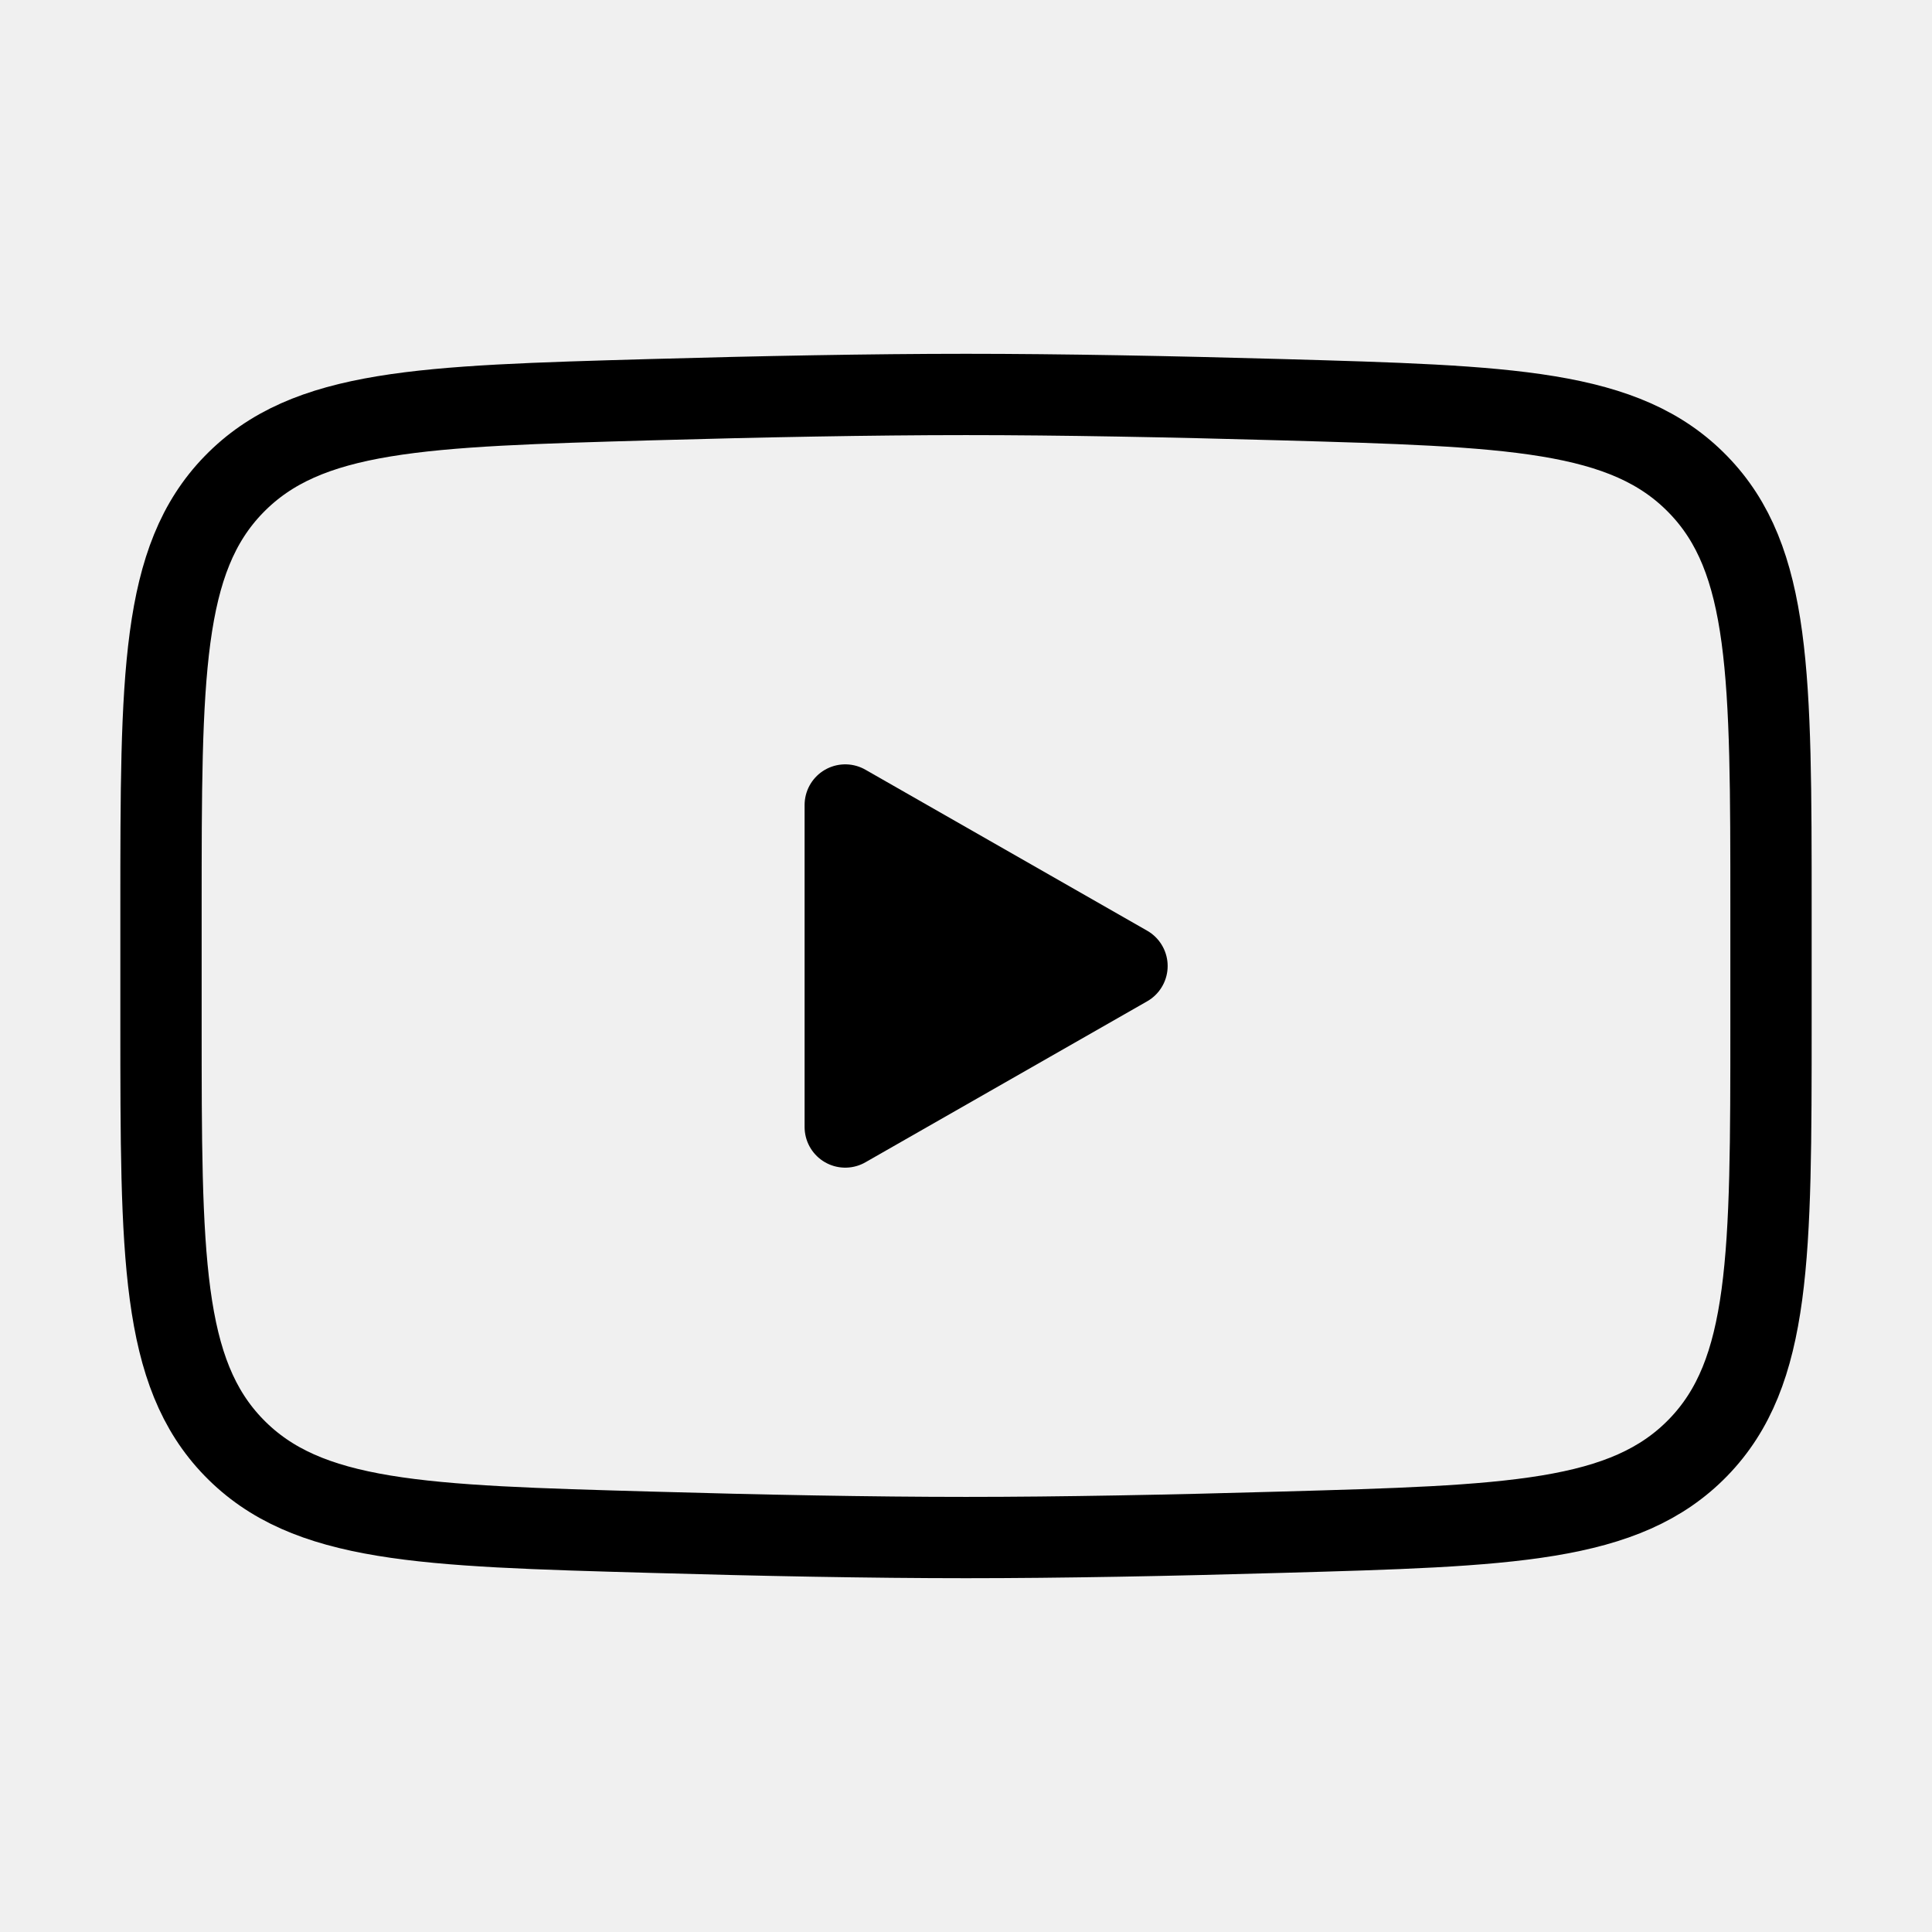
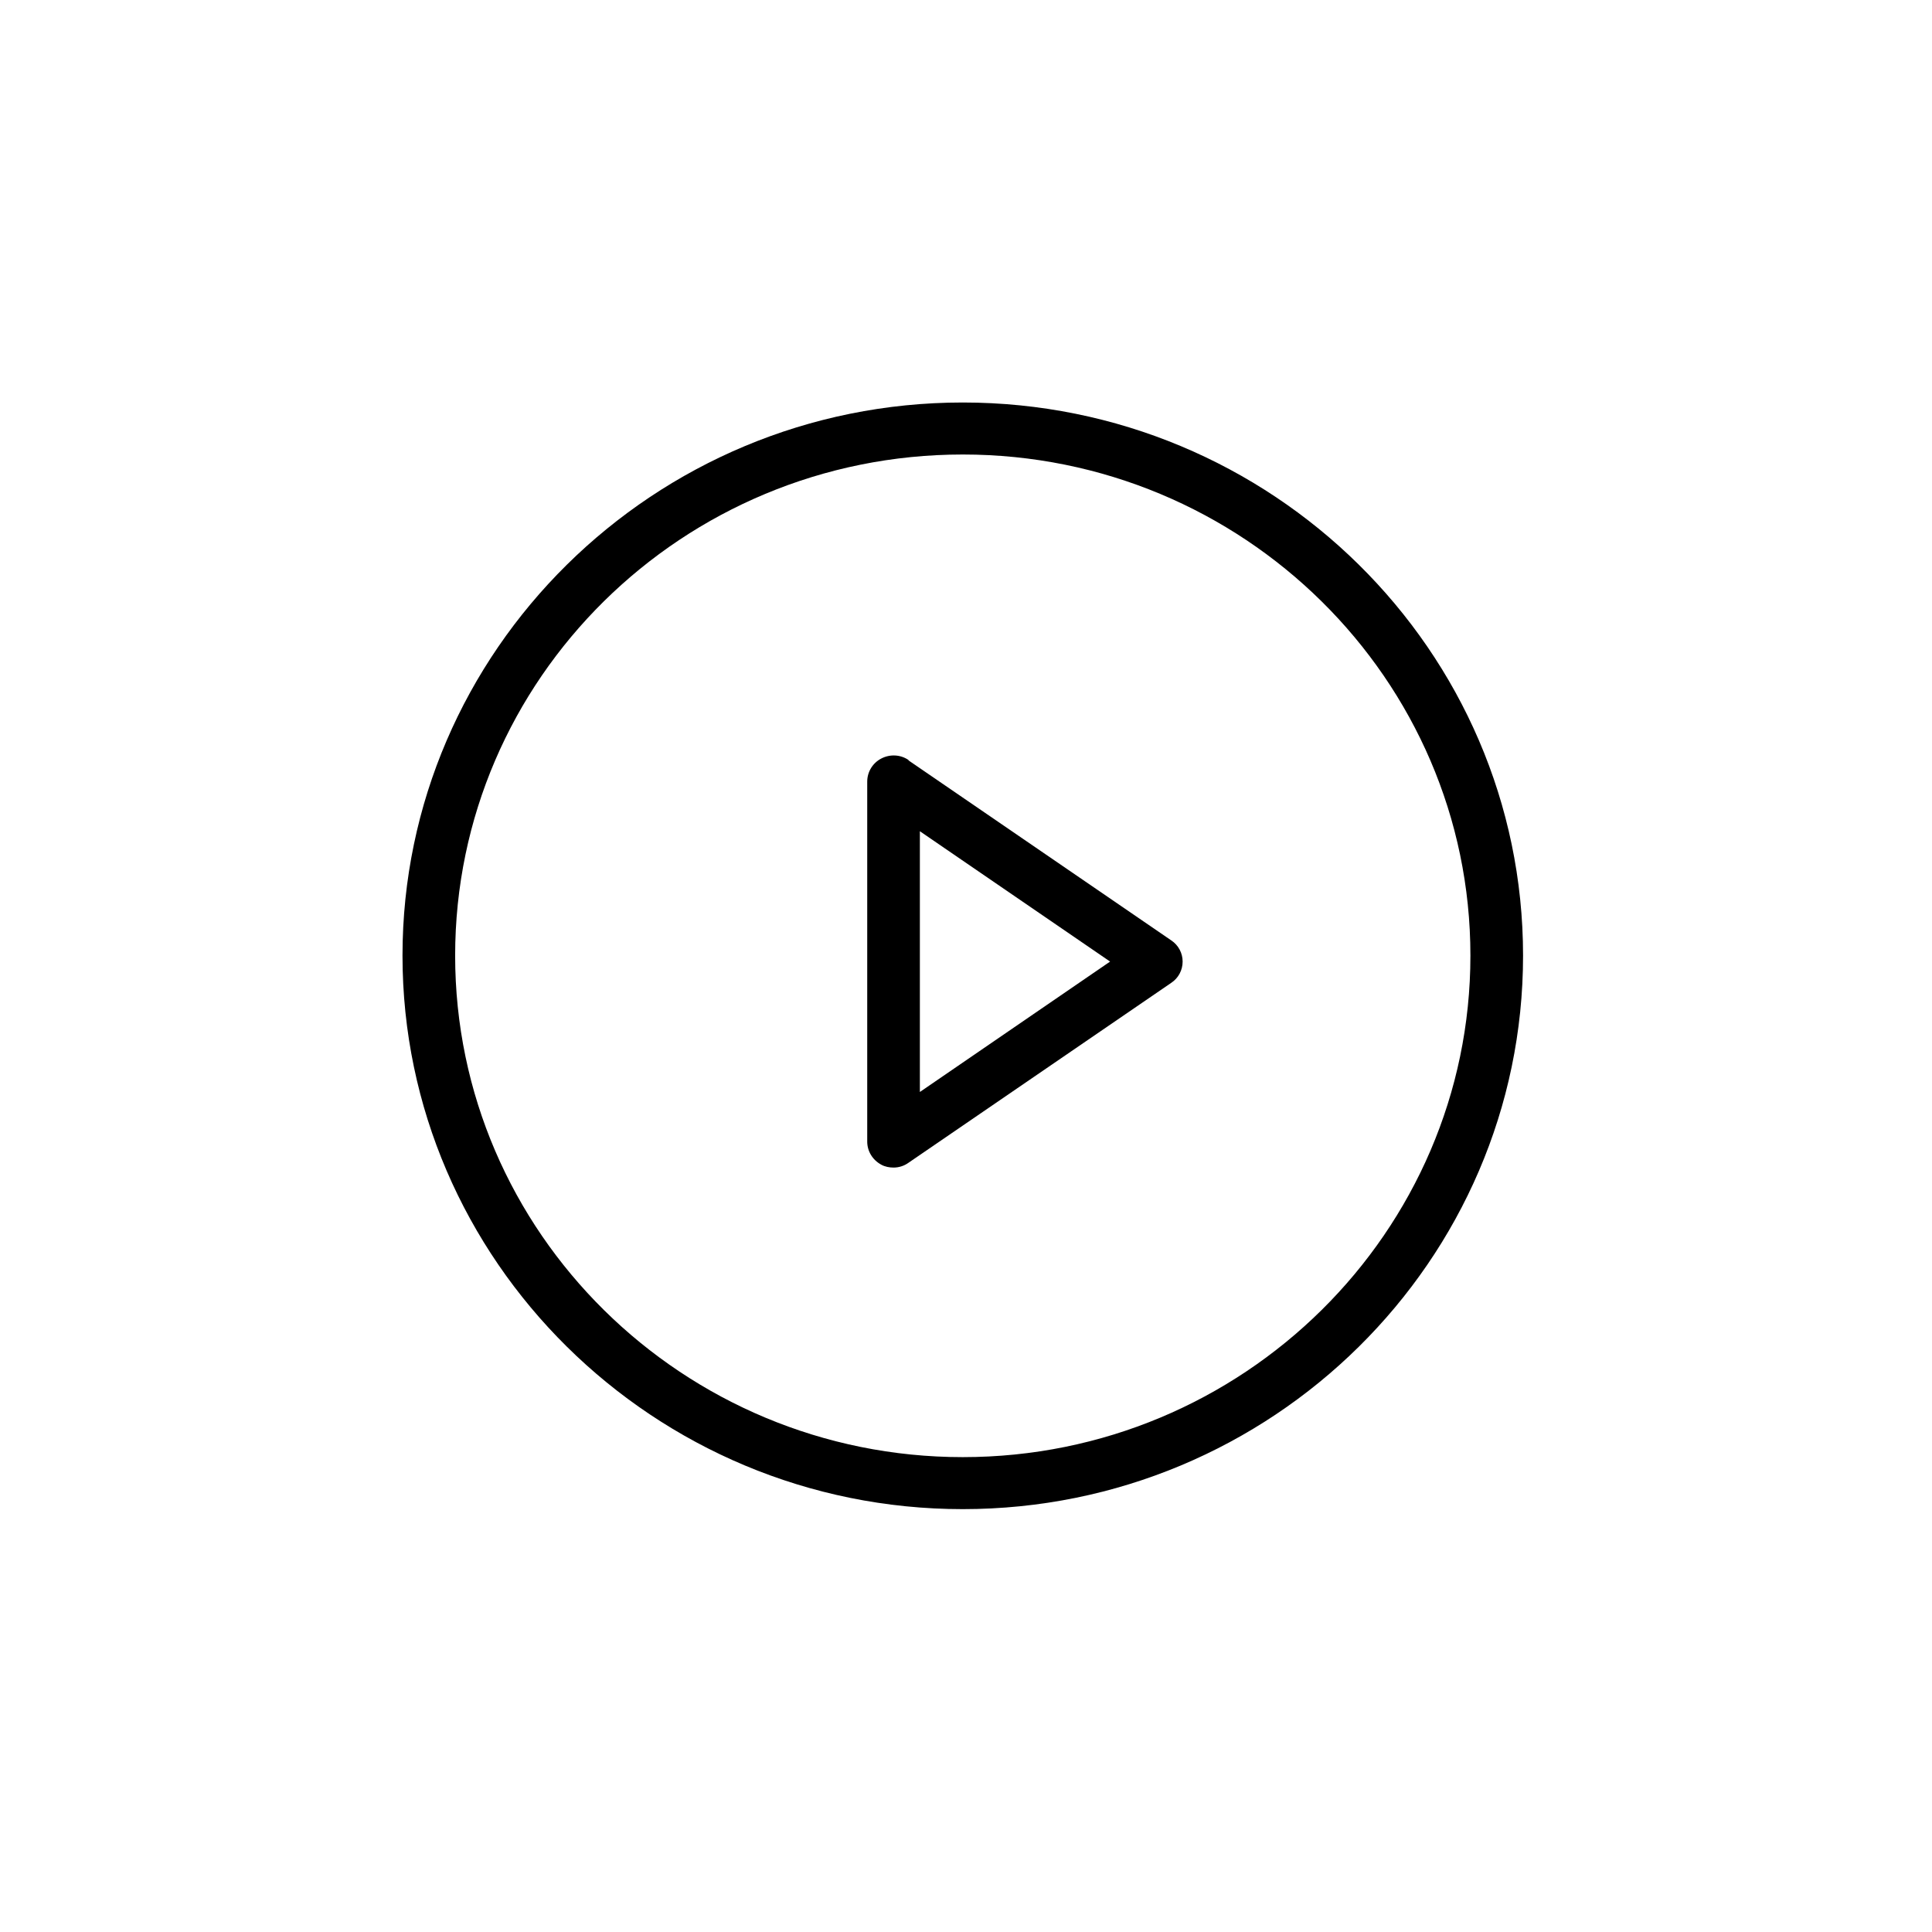
- <svg xmlns="http://www.w3.org/2000/svg" aria-hidden="true" focusable="false" role="presentation" width="24px" height="24px" stroke-width="1.01" viewBox="0 0 24 24" fill="none">
-   <path d="M14 12l-3.5 2v-4l3.5 2z" fill="#000000" stroke="#000000" stroke-width="1.01" stroke-linecap="round" stroke-linejoin="round" />
-   <path d="M2 12.707v-1.415c0-2.895 0-4.343.905-5.274.906-.932 2.332-.972 5.183-1.053C9.438 4.927 10.818 4.9 12 4.9c1.181 0 2.561.027 3.912.065 2.851.081 4.277.121 5.182 1.053.906.931.906 2.38.906 5.274v1.415c0 2.896 0 4.343-.905 5.275-.906.931-2.331.972-5.183 1.052-1.35.039-2.73.066-3.912.066-1.181 0-2.561-.027-3.912-.066-2.851-.08-4.277-.12-5.183-1.052C2 17.05 2 15.602 2 12.708z" stroke="#000000" stroke-width="1.01" />
+ <svg xmlns="http://www.w3.org/2000/svg" width="24" height="24" viewBox="0 0 24 24" fill="none">
+   <rect width="24" height="24" fill="white" />
+   <path d="M11.286 9.441C11.185 9.372 11.055 9.367 10.949 9.422C10.843 9.476 10.773 9.586 10.773 9.71V14.181C10.773 14.3 10.838 14.409 10.949 14.469C10.994 14.494 11.05 14.504 11.1 14.504C11.165 14.504 11.231 14.484 11.286 14.444L14.55 12.209C14.64 12.149 14.691 12.05 14.691 11.945C14.691 11.841 14.64 11.742 14.55 11.682L11.286 9.446V9.441ZM11.427 13.565V10.326L13.79 11.945L11.427 13.565Z" fill="black" />
+   <path d="M11.96 5C8.123 5 5 8.085 5 11.871C5 15.656 8.123 18.747 11.96 18.747C15.797 18.747 18.92 15.662 18.92 11.871C18.92 8.08 15.797 5 11.96 5ZM11.96 18.101C8.485 18.101 5.654 15.309 5.654 11.871C5.654 8.433 8.48 5.646 11.96 5.646C15.44 5.646 18.266 8.438 18.266 11.871C18.266 15.304 15.44 18.101 11.96 18.101Z" fill="black" />
</svg>
